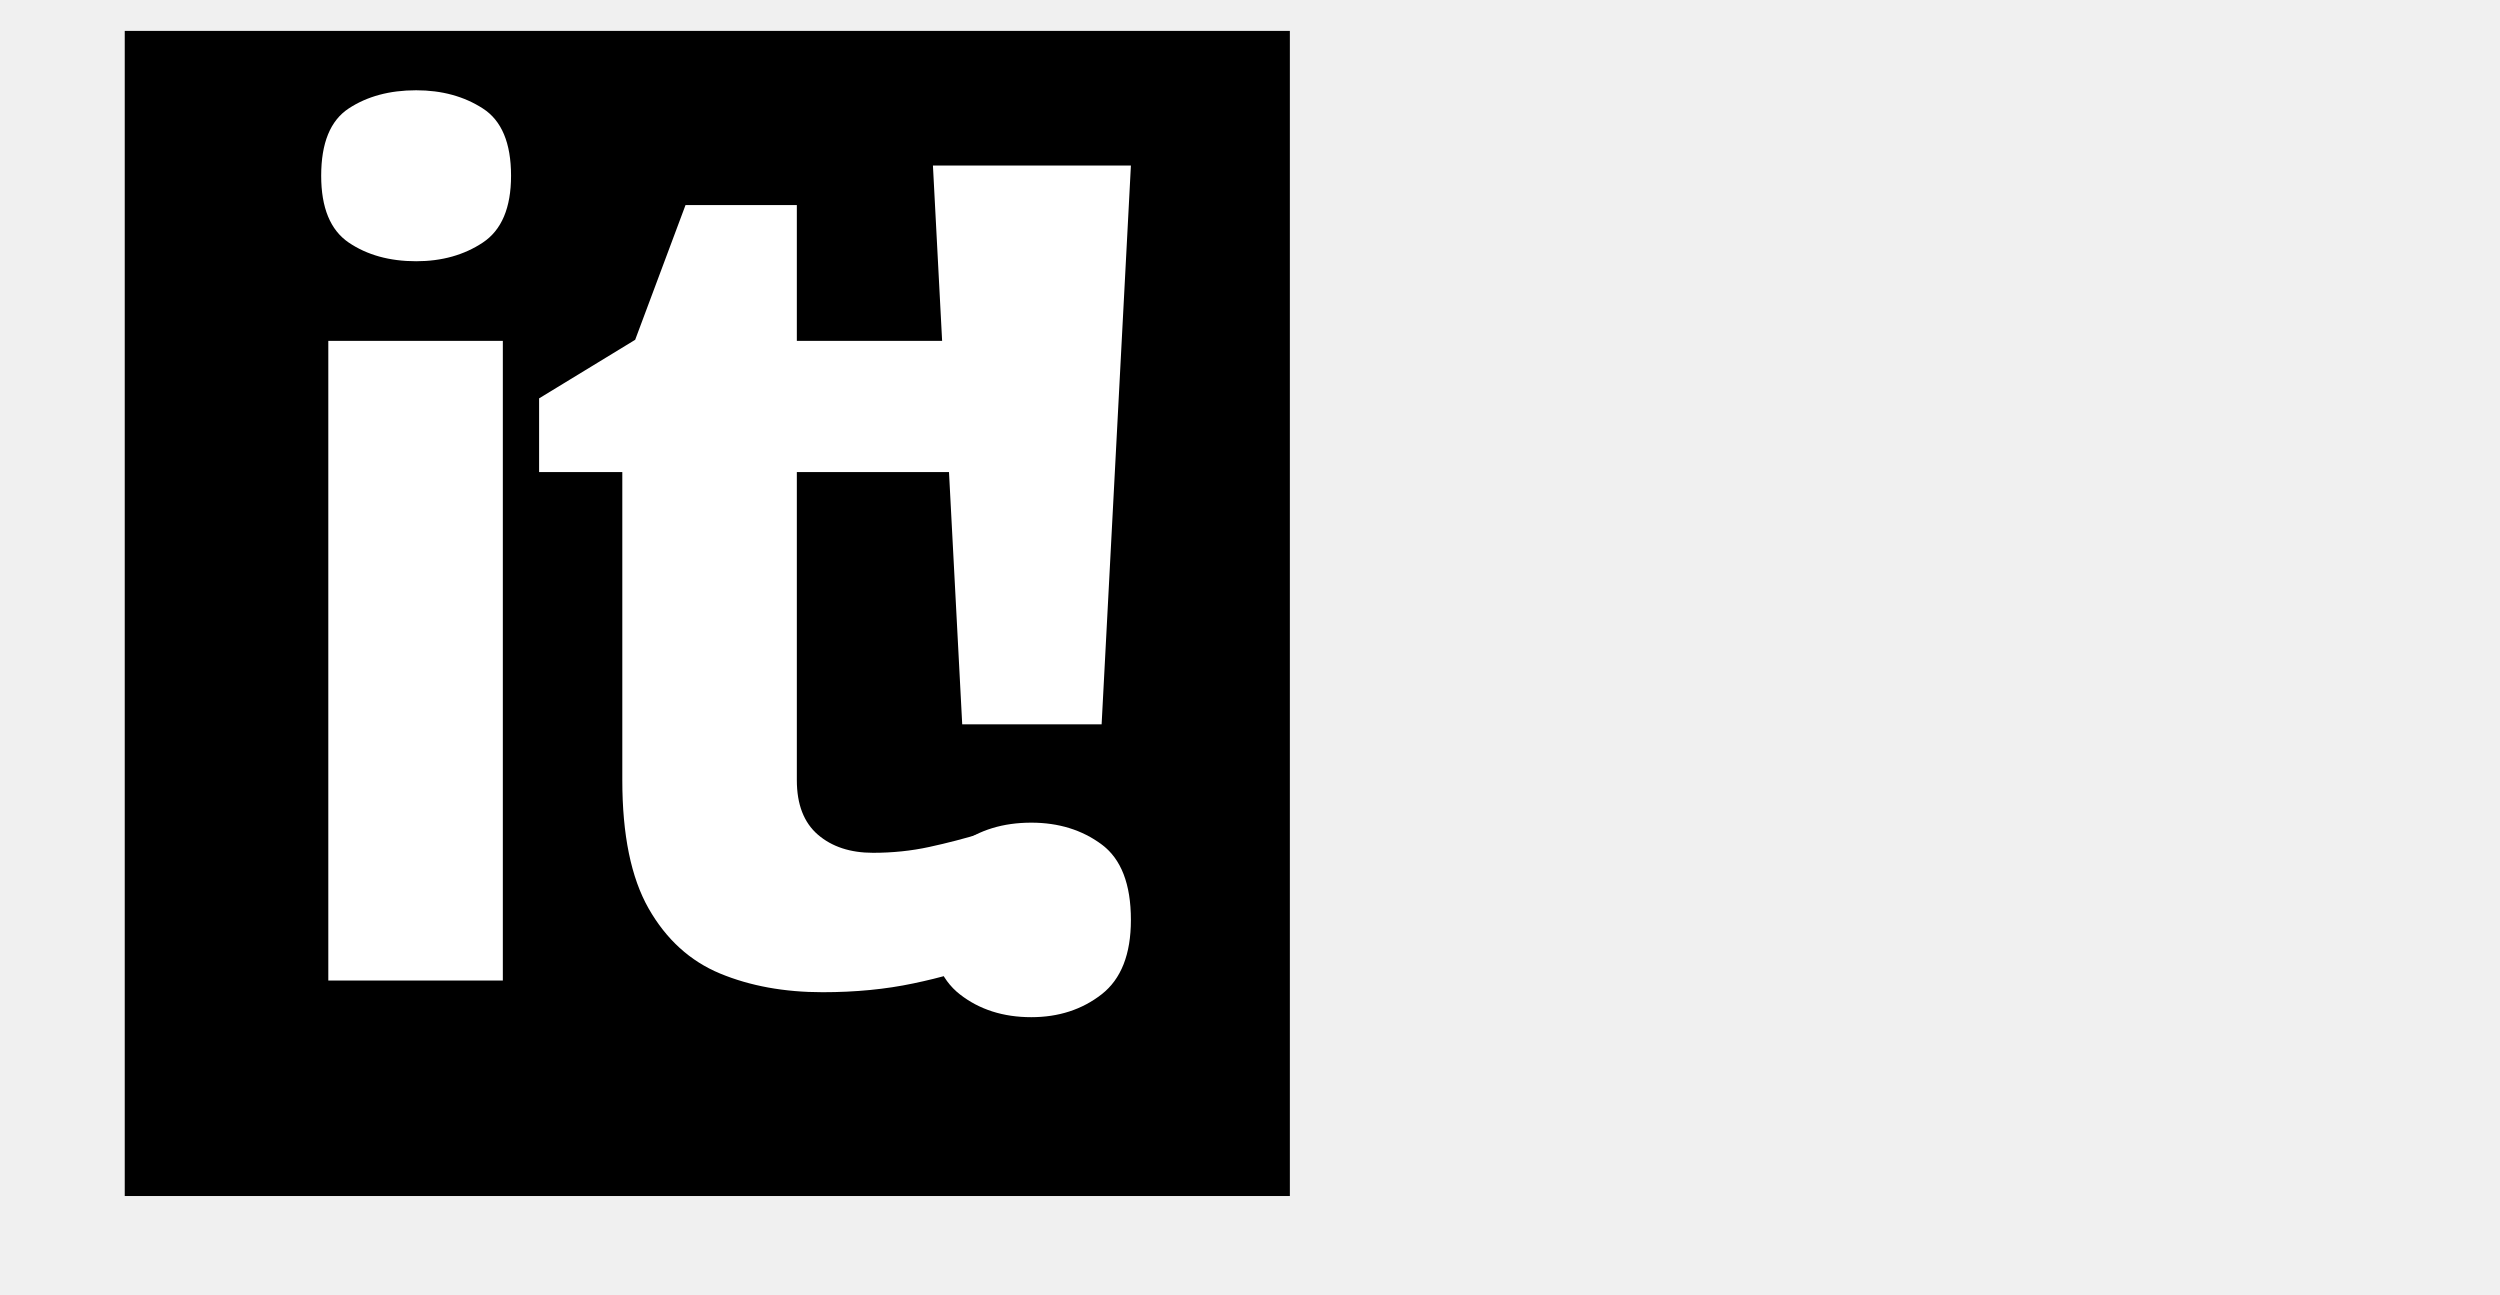
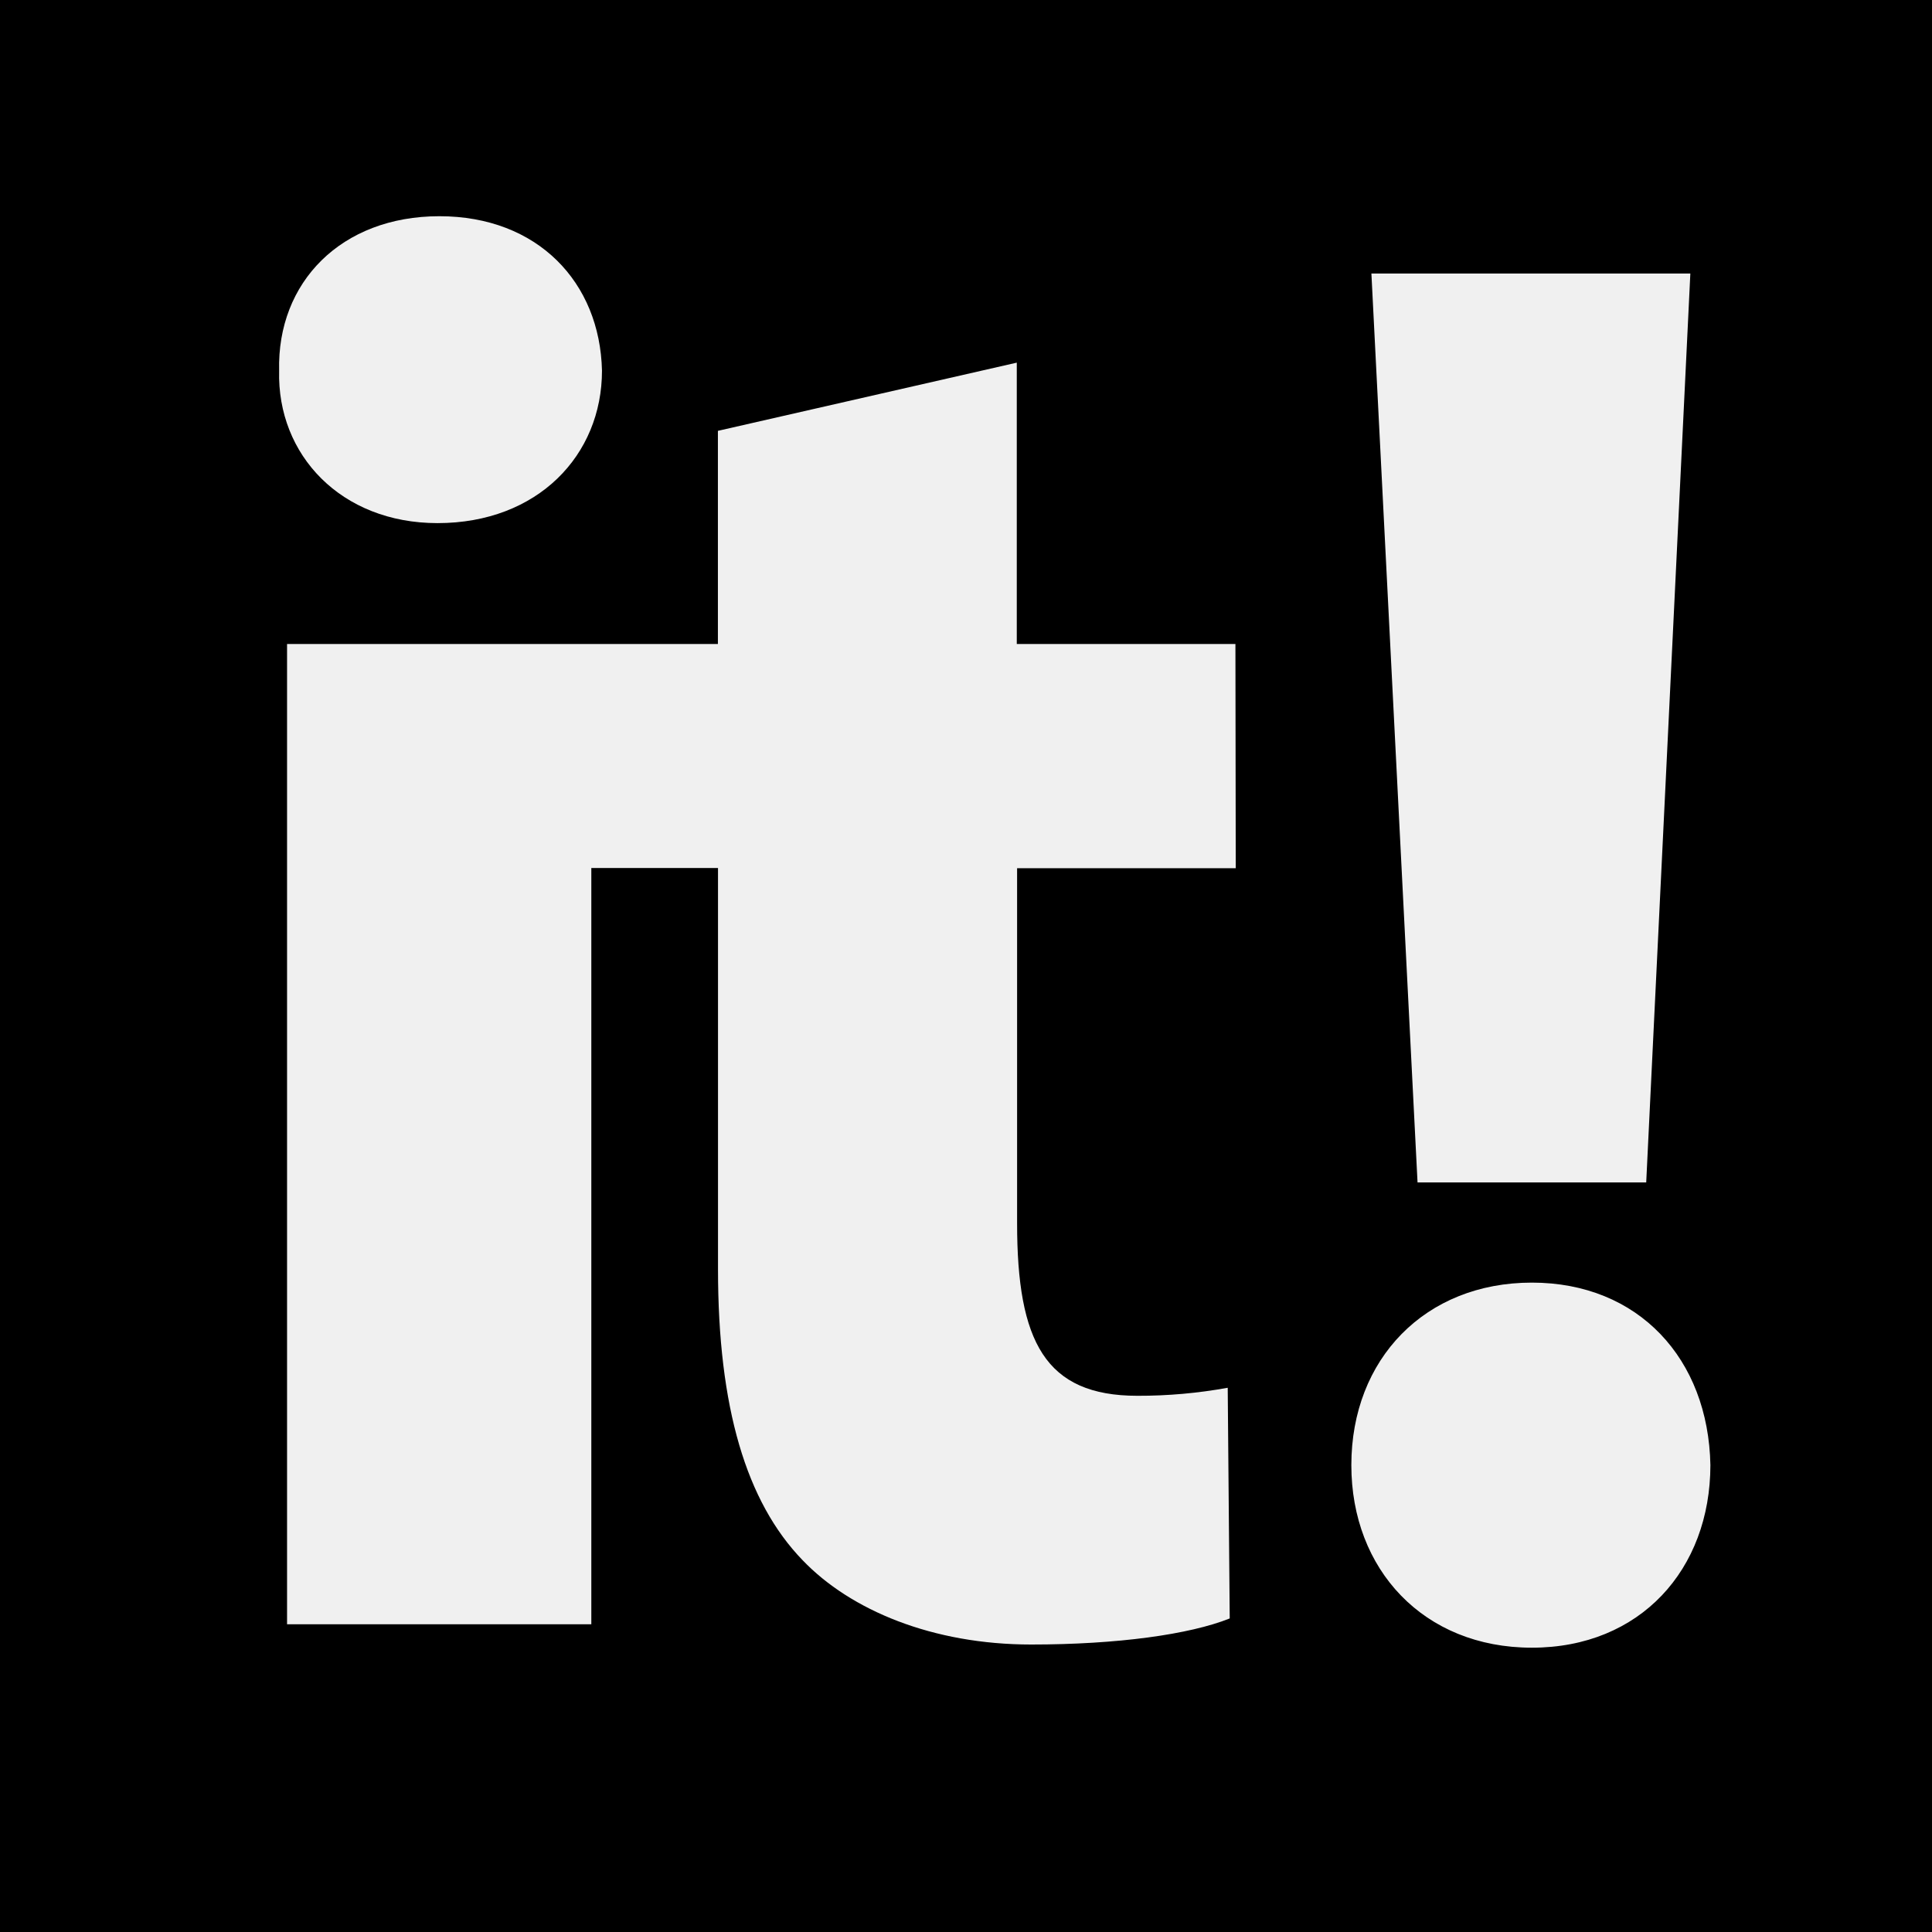
- <svg xmlns="http://www.w3.org/2000/svg" id="Слой_1" data-name="Слой 1" viewBox="0 0 394.81 204.48">
-   <defs>
-     <style>
- 
- @font-face {
- font-family: 'MyriadPro-Bold';
- src: url('MyriadPro-Bold.otf');
- src: url('MyriadPro-Bold.eot');
- src: url('MyriadPro-Bold.eot?#iefix') format('embedded-opentype'),
- url('MyriadPro-Bold.woff') format('woff'),
- url('MyriadPro-Bold.ttf') format('truetype');
- font-weight: normal;
- font-style: normal;
- }
- 
- .cls-1,.cls-2{
- 
- font-size:185px;
- 
- fill:#fff;
- 
- font-family:MyriadPro-Bold, Myriad Pro;
- 
- font-weight:700;
- 
- }
- 
- .cls-1{
- letter-spacing:-0.08em;
- }
- 
- .cls-2{
- 
- letter-spacing:-0.07em;
- 
- }
- 
- </style>
-   </defs>
-   <rect x="19.7" y="4.88" width="184" height="184" />
-   <text class="cls-1" transform="translate(136.41 158.23)">!</text>
-   <text x="19.7" y="4.88" />
-   <text class="cls-2" transform="translate(37.41 154.85)">it</text>
+ <svg xmlns="http://www.w3.org/2000/svg" viewBox="0 0 183 183">
+   <g id="Слой_2" data-name="Слой 2">
+     <path d="M0,0V183H183V0ZM160.11,25.91,155.93,112H134.27L129.9,25.91ZM41.62,20.48c9.32,0,15.21,6.27,15.4,14.63,0,8-6.08,14.44-15.58,14.44-9.13,0-15.21-6.46-15-14.44C26.23,26.75,32.31,20.48,41.62,20.48Zm75.43,61.76H96.34v33.63c0,11.21,2.66,16.34,11.4,16.34a47.17,47.17,0,0,0,8.55-.76l.19,21.85c-3.8,1.52-10.64,2.47-18.81,2.47-9.31,0-17.1-3.23-21.66-8-5.32-5.51-8-14.44-8-27.55v-38h-12v71.63H27.19V61H68V40.81l28.31-6.46V61h20.71Zm28.05,73.83c-10.26,0-17.1-7.41-17.1-17.29,0-10.07,7-17.29,17.1-17.29s16.72,7.22,16.91,17.29C162,148.66,155.36,156.07,145.1,156.07Z" />
+   </g>
</svg>
